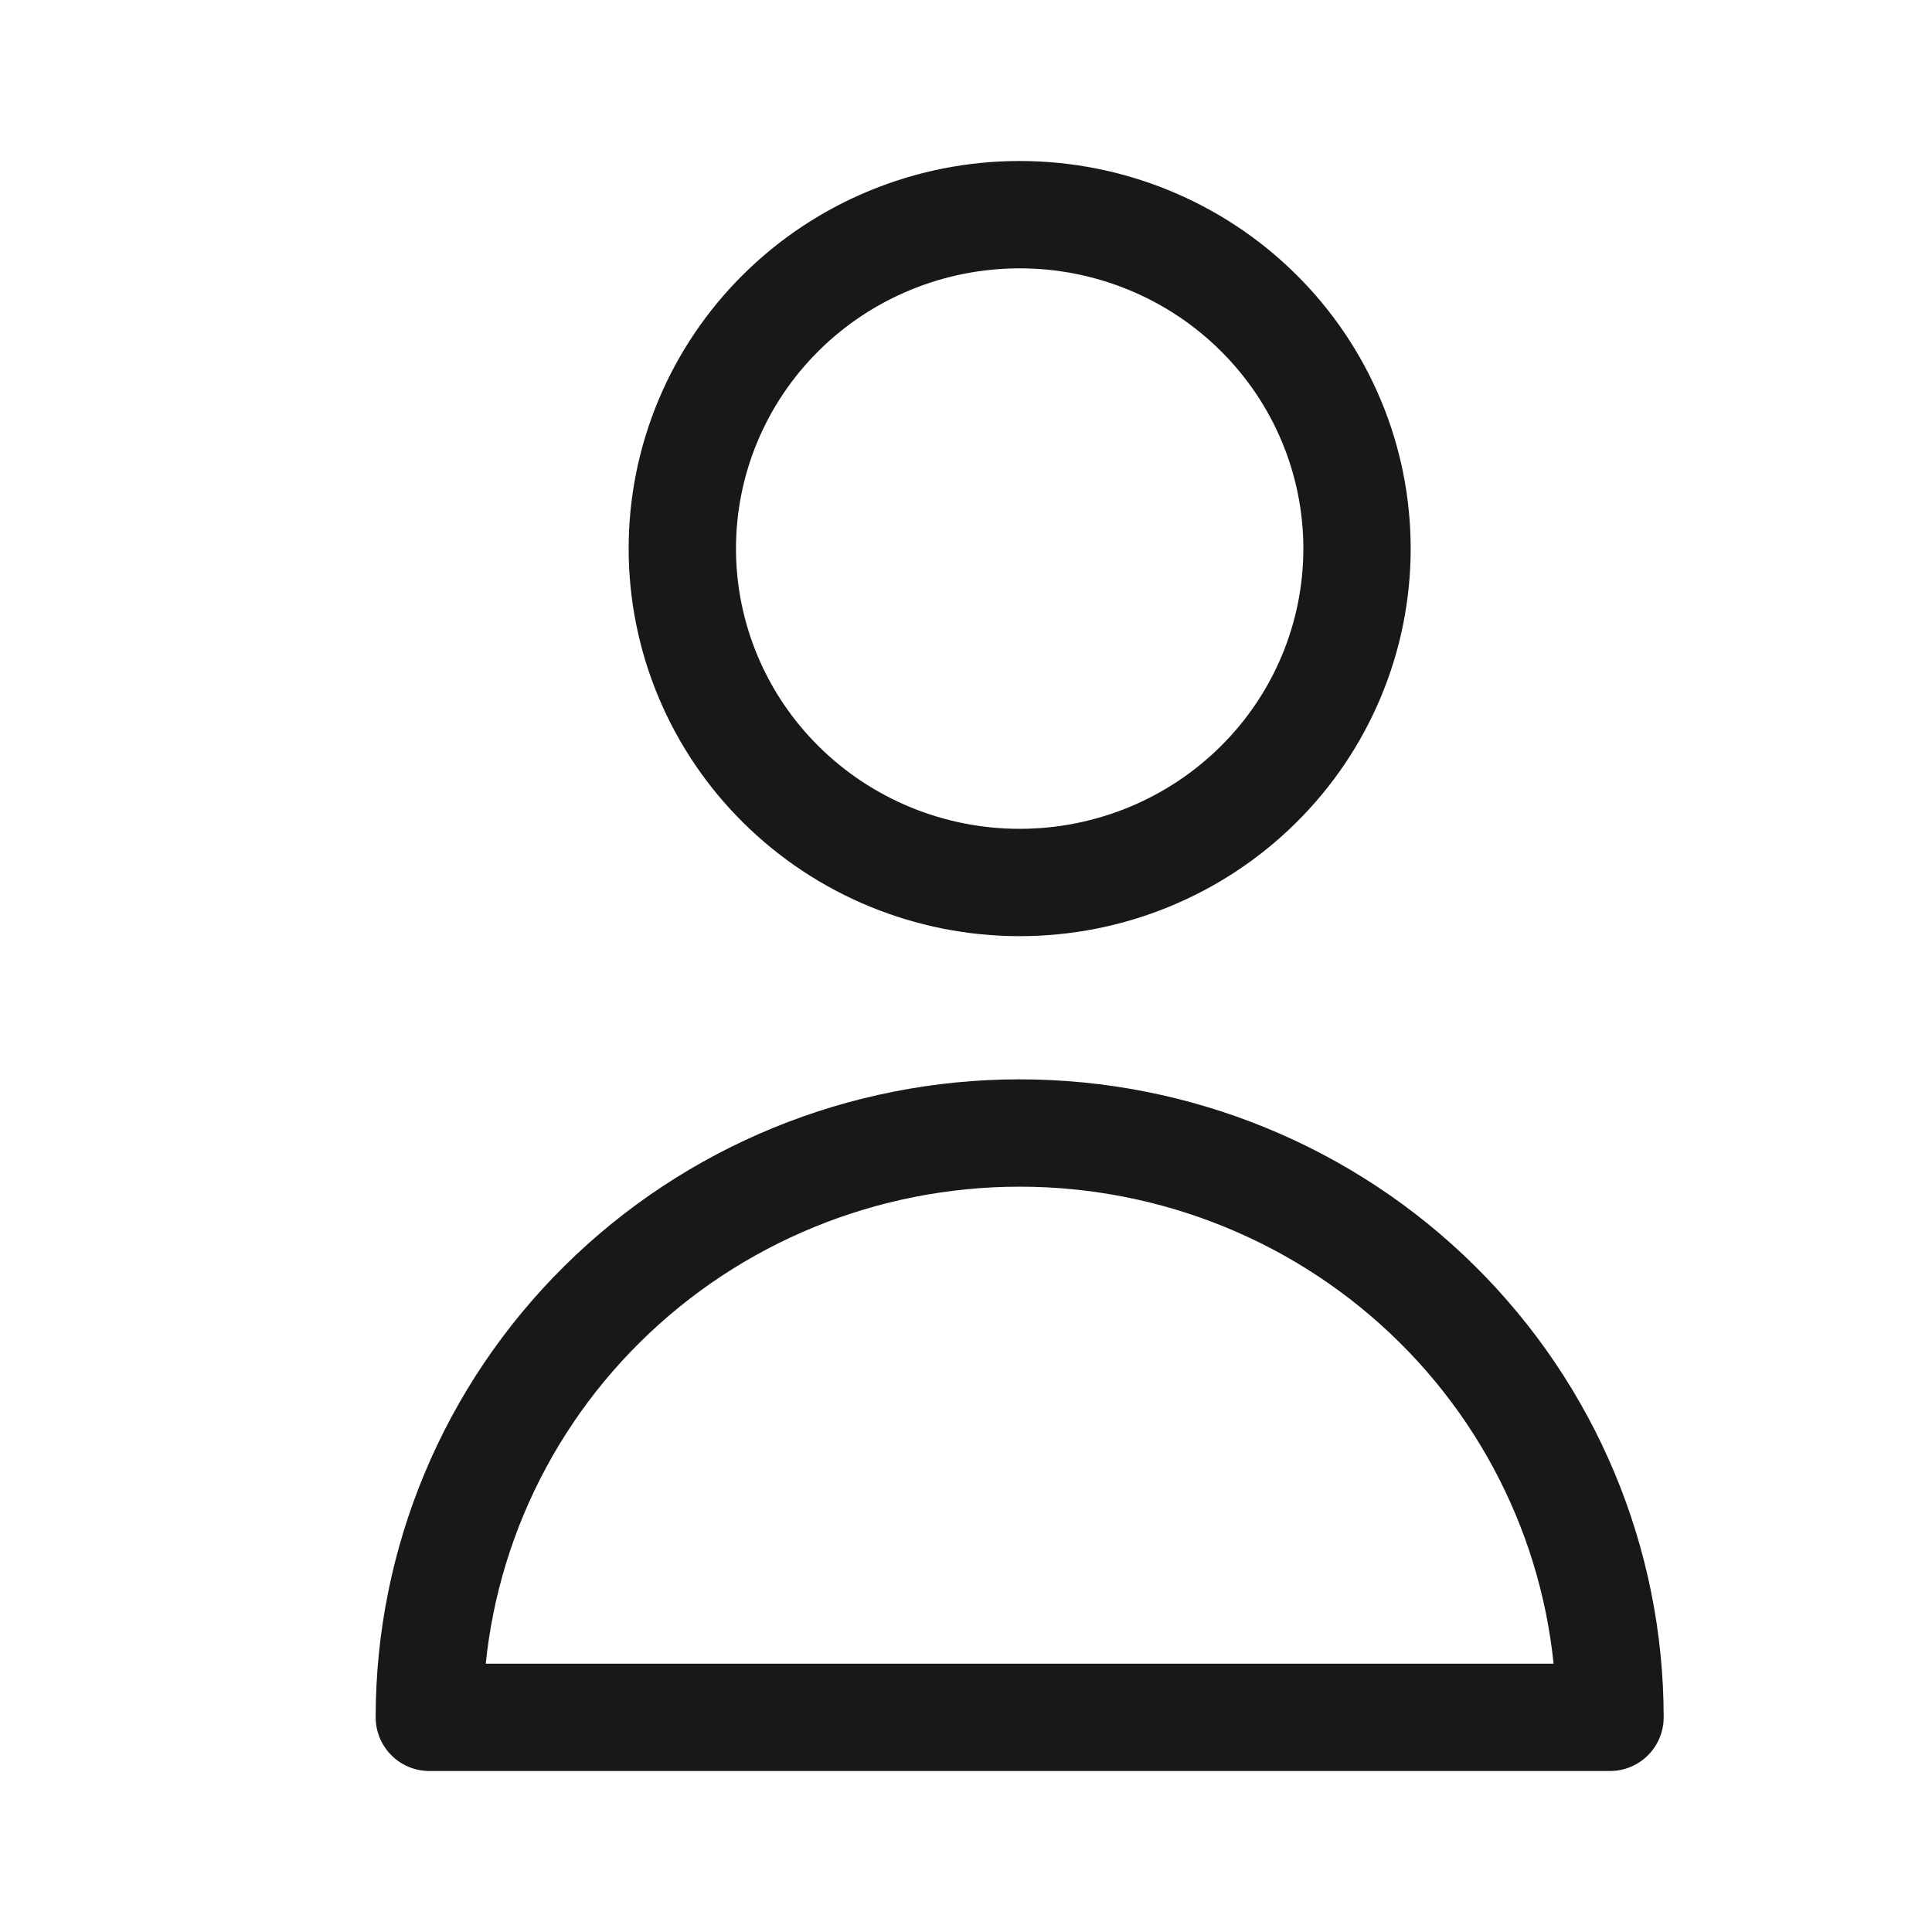
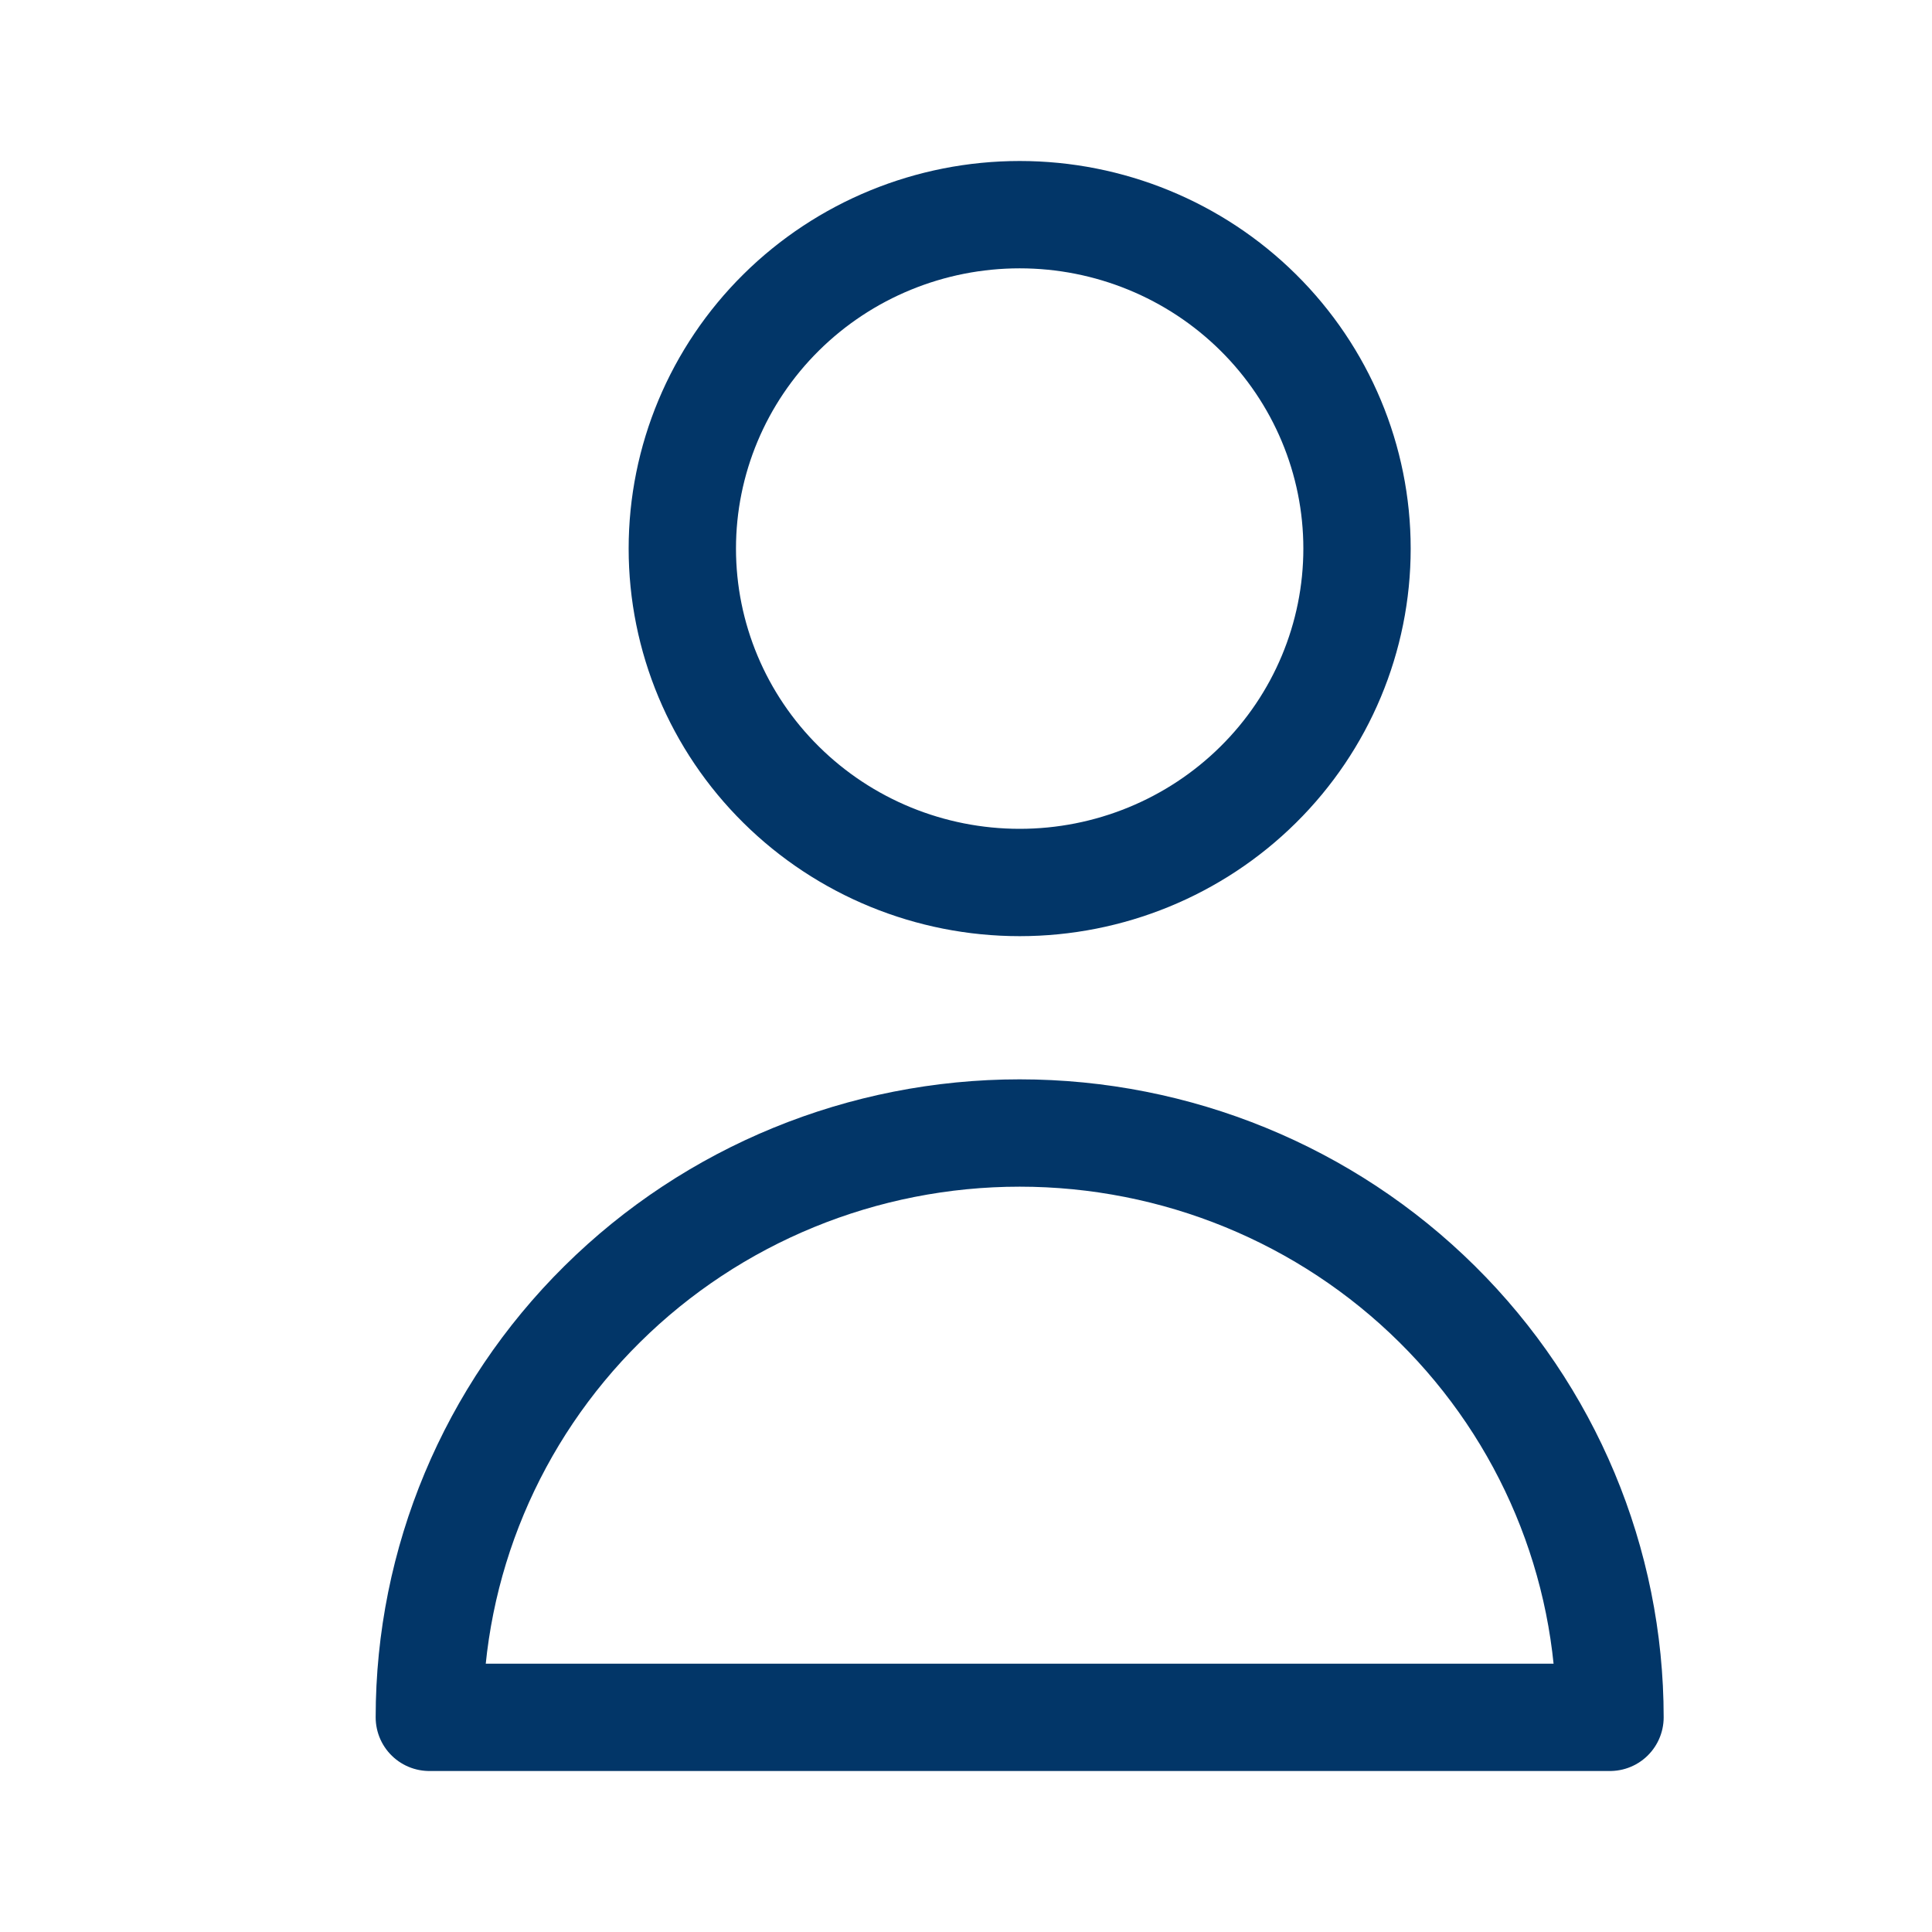
<svg xmlns="http://www.w3.org/2000/svg" width="18" height="18" viewBox="0 0 18 18" fill="none">
-   <path d="M11.722 7.311C12.312 6.728 12.643 5.936 12.643 5.111C12.643 4.286 12.312 3.495 11.722 2.911C11.133 2.328 10.334 2 9.5 2C8.666 2 7.867 2.328 7.278 2.911C6.688 3.495 6.357 4.286 6.357 5.111C6.357 5.936 6.688 6.728 7.278 7.311C7.867 7.894 8.666 8.222 9.5 8.222C10.334 8.222 11.133 7.894 11.722 7.311Z" stroke="#181819" stroke-linecap="round" stroke-linejoin="round" />
-   <path d="M5.611 12.15C6.642 11.129 8.041 10.556 9.5 10.556C10.959 10.556 12.358 11.129 13.389 12.15C14.421 13.171 15 14.556 15 16H4C4 14.556 4.579 13.171 5.611 12.15Z" stroke="#181819" stroke-linecap="round" stroke-linejoin="round" />
+   <path d="M11.722 7.311C12.312 6.728 12.643 5.936 12.643 5.111C12.643 4.286 12.312 3.495 11.722 2.911C11.133 2.328 10.334 2 9.5 2C8.666 2 7.867 2.328 7.278 2.911C6.688 3.495 6.357 4.286 6.357 5.111C6.357 5.936 6.688 6.728 7.278 7.311C7.867 7.894 8.666 8.222 9.5 8.222C10.334 8.222 11.133 7.894 11.722 7.311Z" stroke="#023668" stroke-linecap="round" stroke-linejoin="round" />
+   <path d="M5.611 12.15C6.642 11.129 8.041 10.556 9.5 10.556C10.959 10.556 12.358 11.129 13.389 12.15C14.421 13.171 15 14.556 15 16H4C4 14.556 4.579 13.171 5.611 12.15Z" stroke="#023668" stroke-linecap="round" stroke-linejoin="round" />
</svg>
